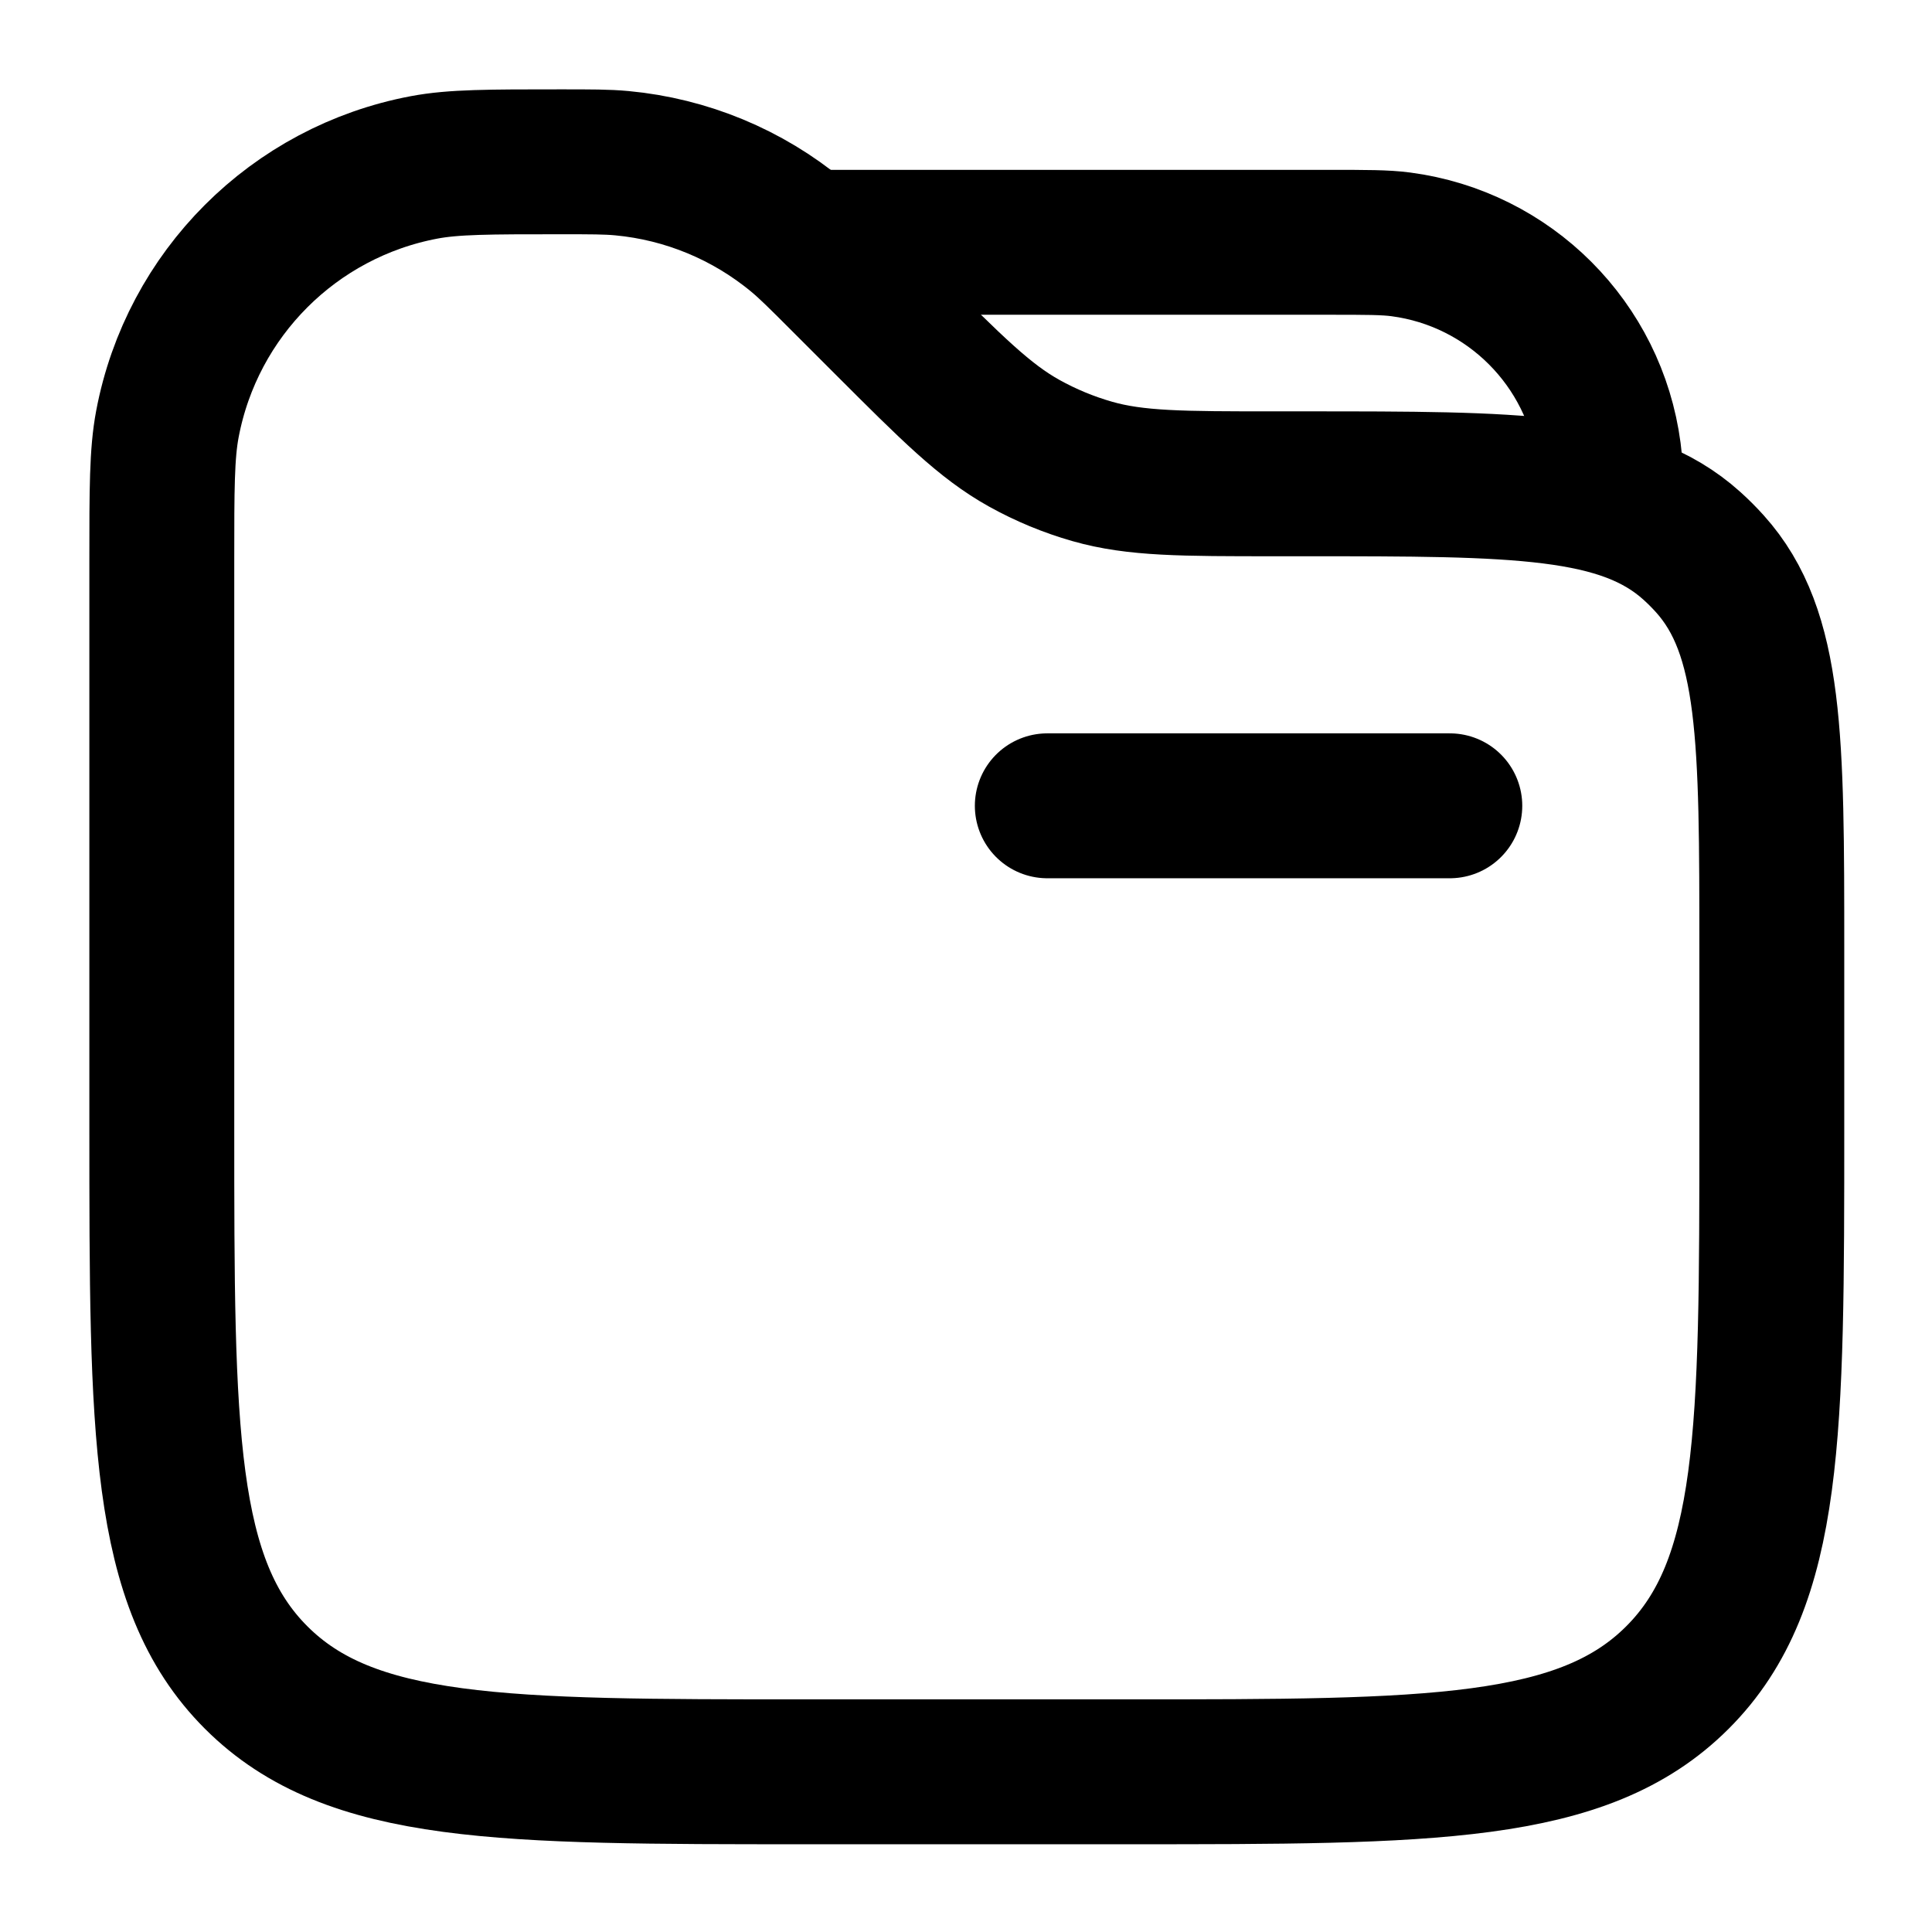
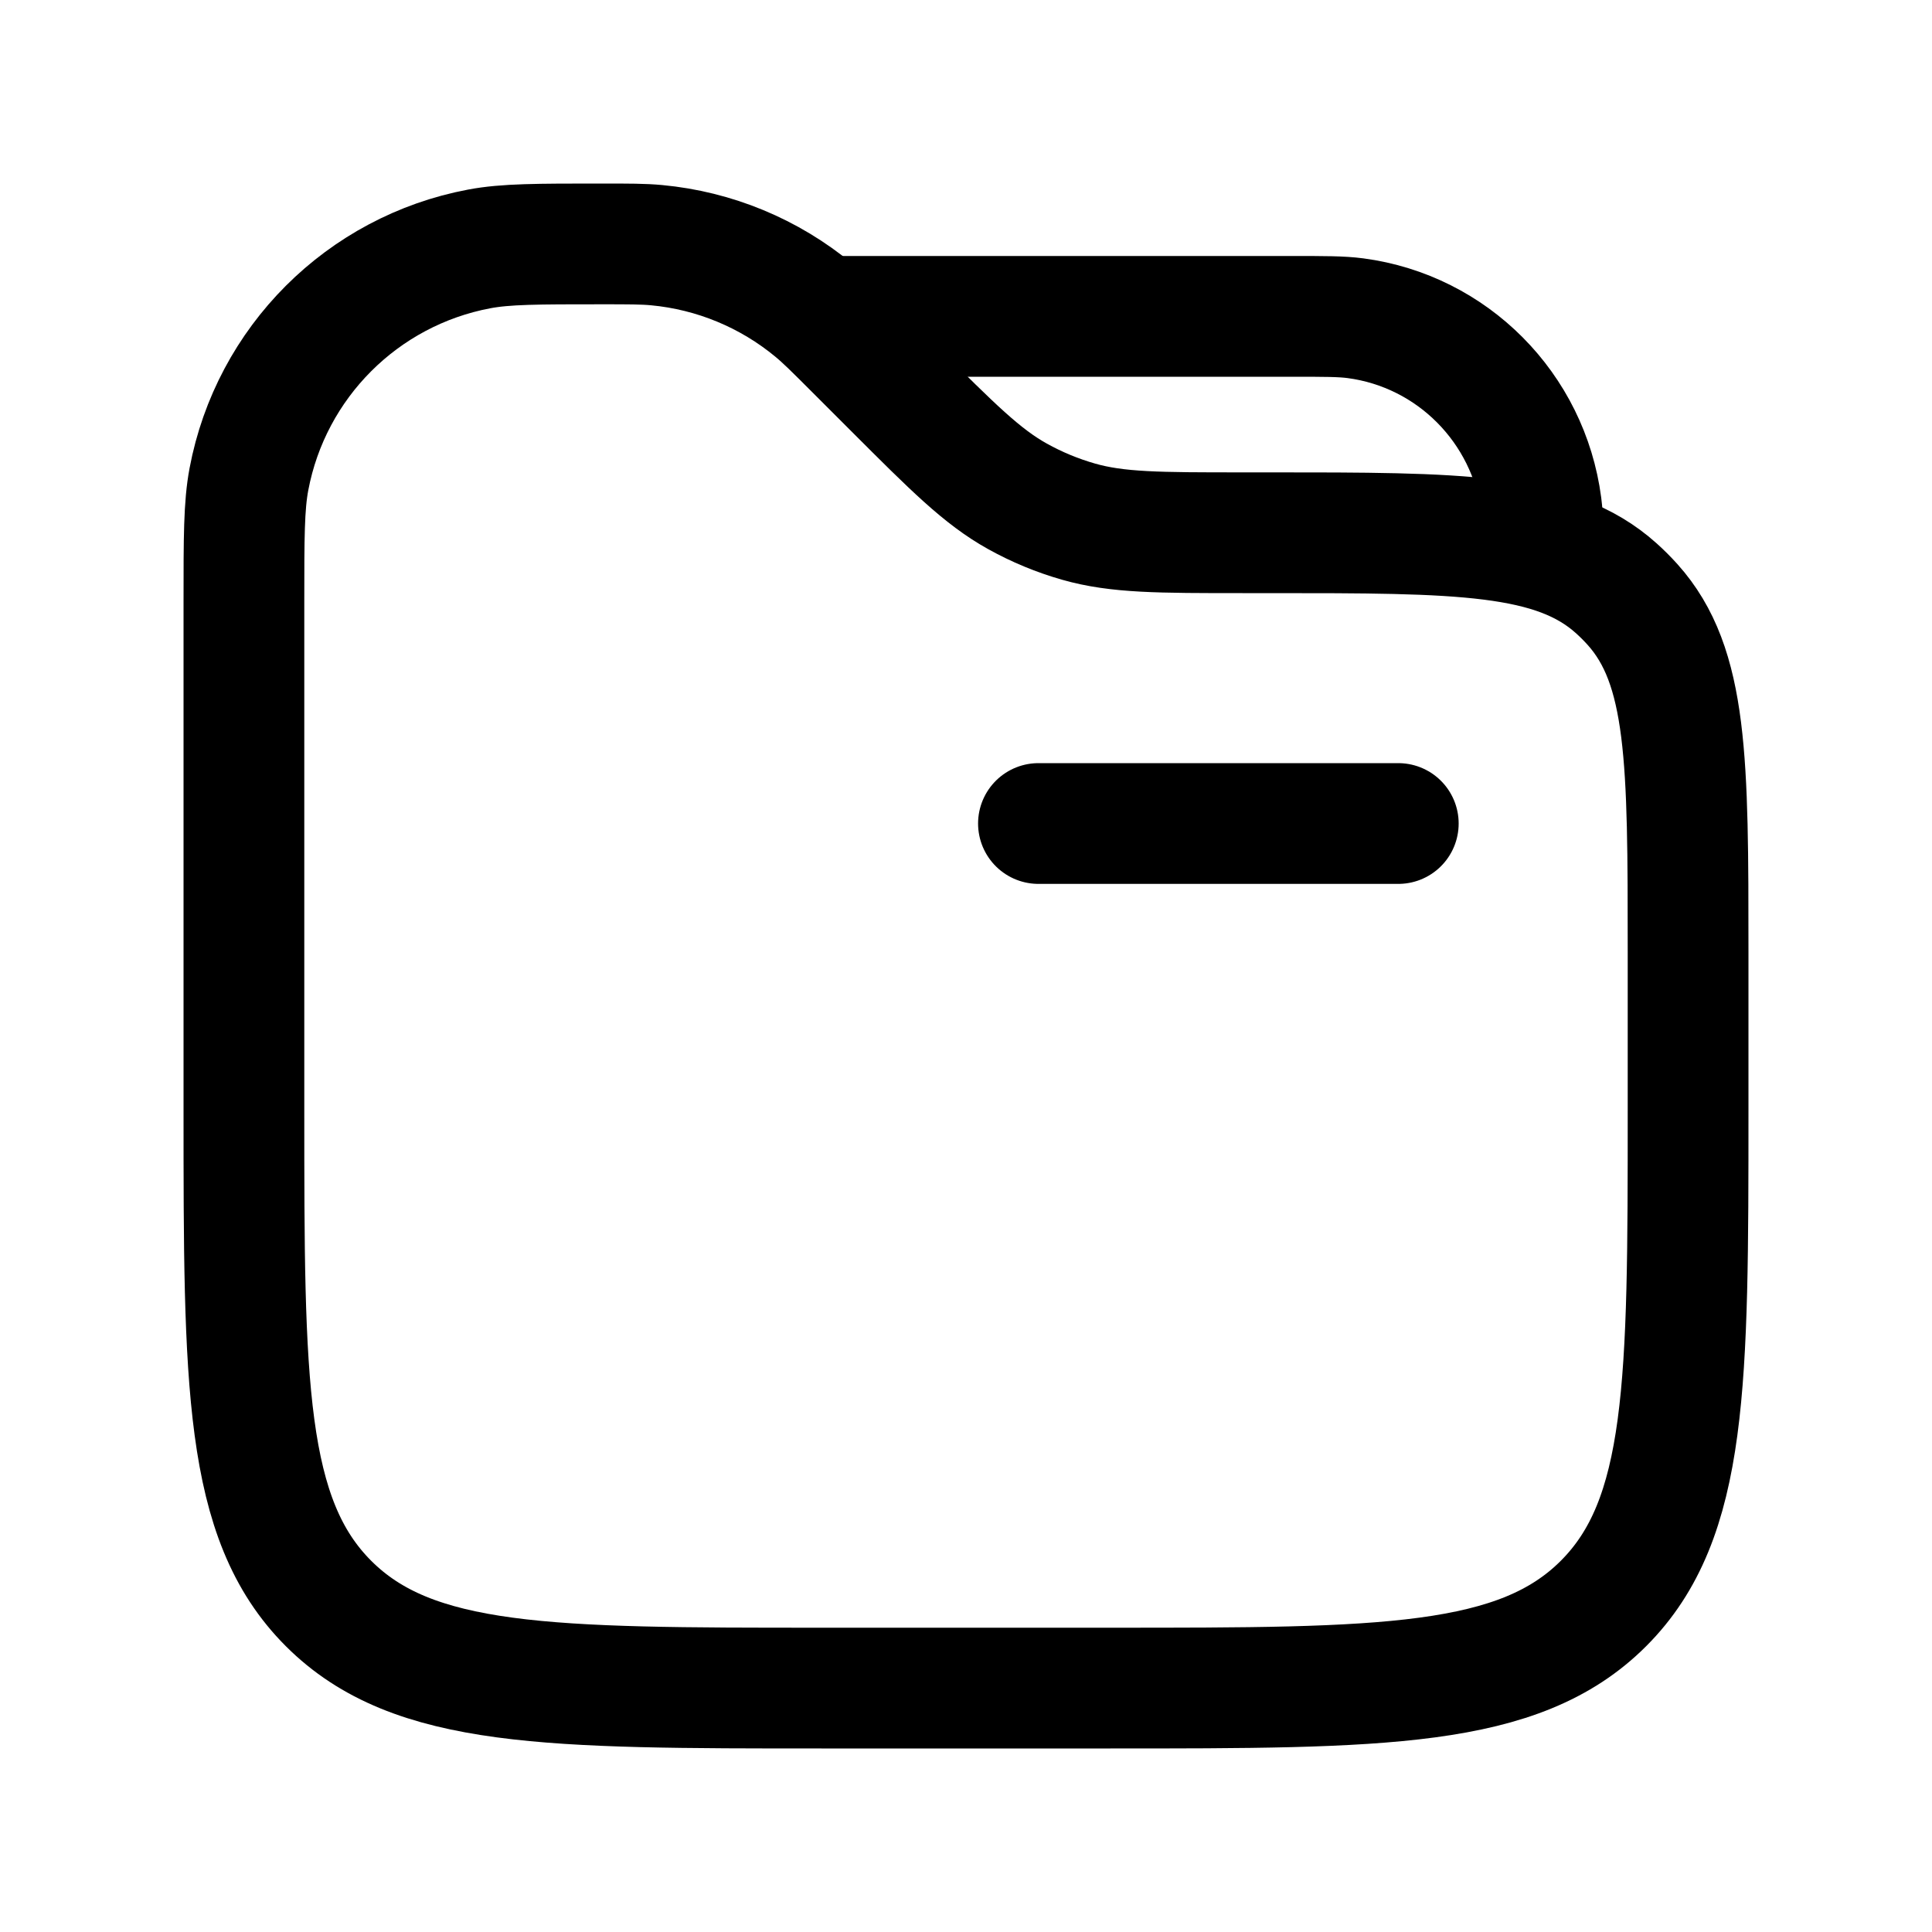
<svg xmlns="http://www.w3.org/2000/svg" width="800" height="800" viewBox="0 0 800 800" fill="none">
-   <path d="M600.335 333.667H433.668" stroke="black" stroke-width="60" stroke-linecap="round" />
-   <path d="M333.668 100.333H550.335C565.815 100.333 573.555 100.333 580.055 101.189C624.928 107.097 660.238 142.407 666.145 187.281C667.001 193.779 667.001 201.519 667.001 217" stroke="black" stroke-width="60" />
-   <path d="M67 231.992C67 202.574 67 187.865 69.312 175.613C79.488 121.677 121.677 79.488 175.613 69.312C187.865 67 202.574 67 231.992 67C244.881 67 251.325 67 257.519 67.579C284.222 70.076 309.551 80.568 330.198 97.684C334.987 101.654 339.543 106.211 348.657 115.325L367 133.667C394.193 160.859 407.79 174.456 424.07 183.514C433.013 188.49 442.503 192.42 452.347 195.226C470.263 200.333 489.49 200.333 527.947 200.333H540.403C628.15 200.333 672.02 200.333 700.54 225.982C703.163 228.341 705.66 230.838 708.017 233.461C733.667 261.978 733.667 305.851 733.667 393.597V467C733.667 592.707 733.667 655.563 694.613 694.613C655.563 733.667 592.707 733.667 467 733.667H333.667C207.959 733.667 145.105 733.667 106.052 694.613C67 655.563 67 592.707 67 467V231.992Z" stroke="black" stroke-width="60" />
+   <path d="M579 341H430" stroke="black" stroke-width="50" stroke-linecap="round" />
+   <path d="M341 131H534.701C548.54 131 555.459 131 561.27 131.77C601.387 137.088 632.954 168.866 638.235 209.253C639 215.101 639 222.067 639 236" stroke="black" stroke-width="50" />
+   <path d="M101 248.998C101 222.61 101 209.416 103.074 198.426C112.202 150.045 150.045 112.202 198.426 103.074C209.416 101 222.61 101 248.998 101C260.559 101 266.339 101 271.895 101.52C295.848 103.759 318.568 113.17 337.088 128.523C341.384 132.085 345.471 136.172 353.646 144.347L370.1 160.8C394.492 185.191 406.688 197.388 421.292 205.513C429.313 209.976 437.826 213.502 446.656 216.019C462.727 220.6 479.973 220.6 514.469 220.6H525.642C604.351 220.6 643.703 220.6 669.285 243.607C671.638 245.723 673.878 247.963 675.992 250.315C699 275.895 699 315.249 699 393.957V459.8C699 572.559 699 628.941 663.969 663.969C628.941 699 572.559 699 459.8 699H340.2C227.44 699 171.06 699 136.03 663.969C101 628.941 101 572.559 101 459.8V248.998Z" stroke="black" stroke-width="50" />
</svg>
